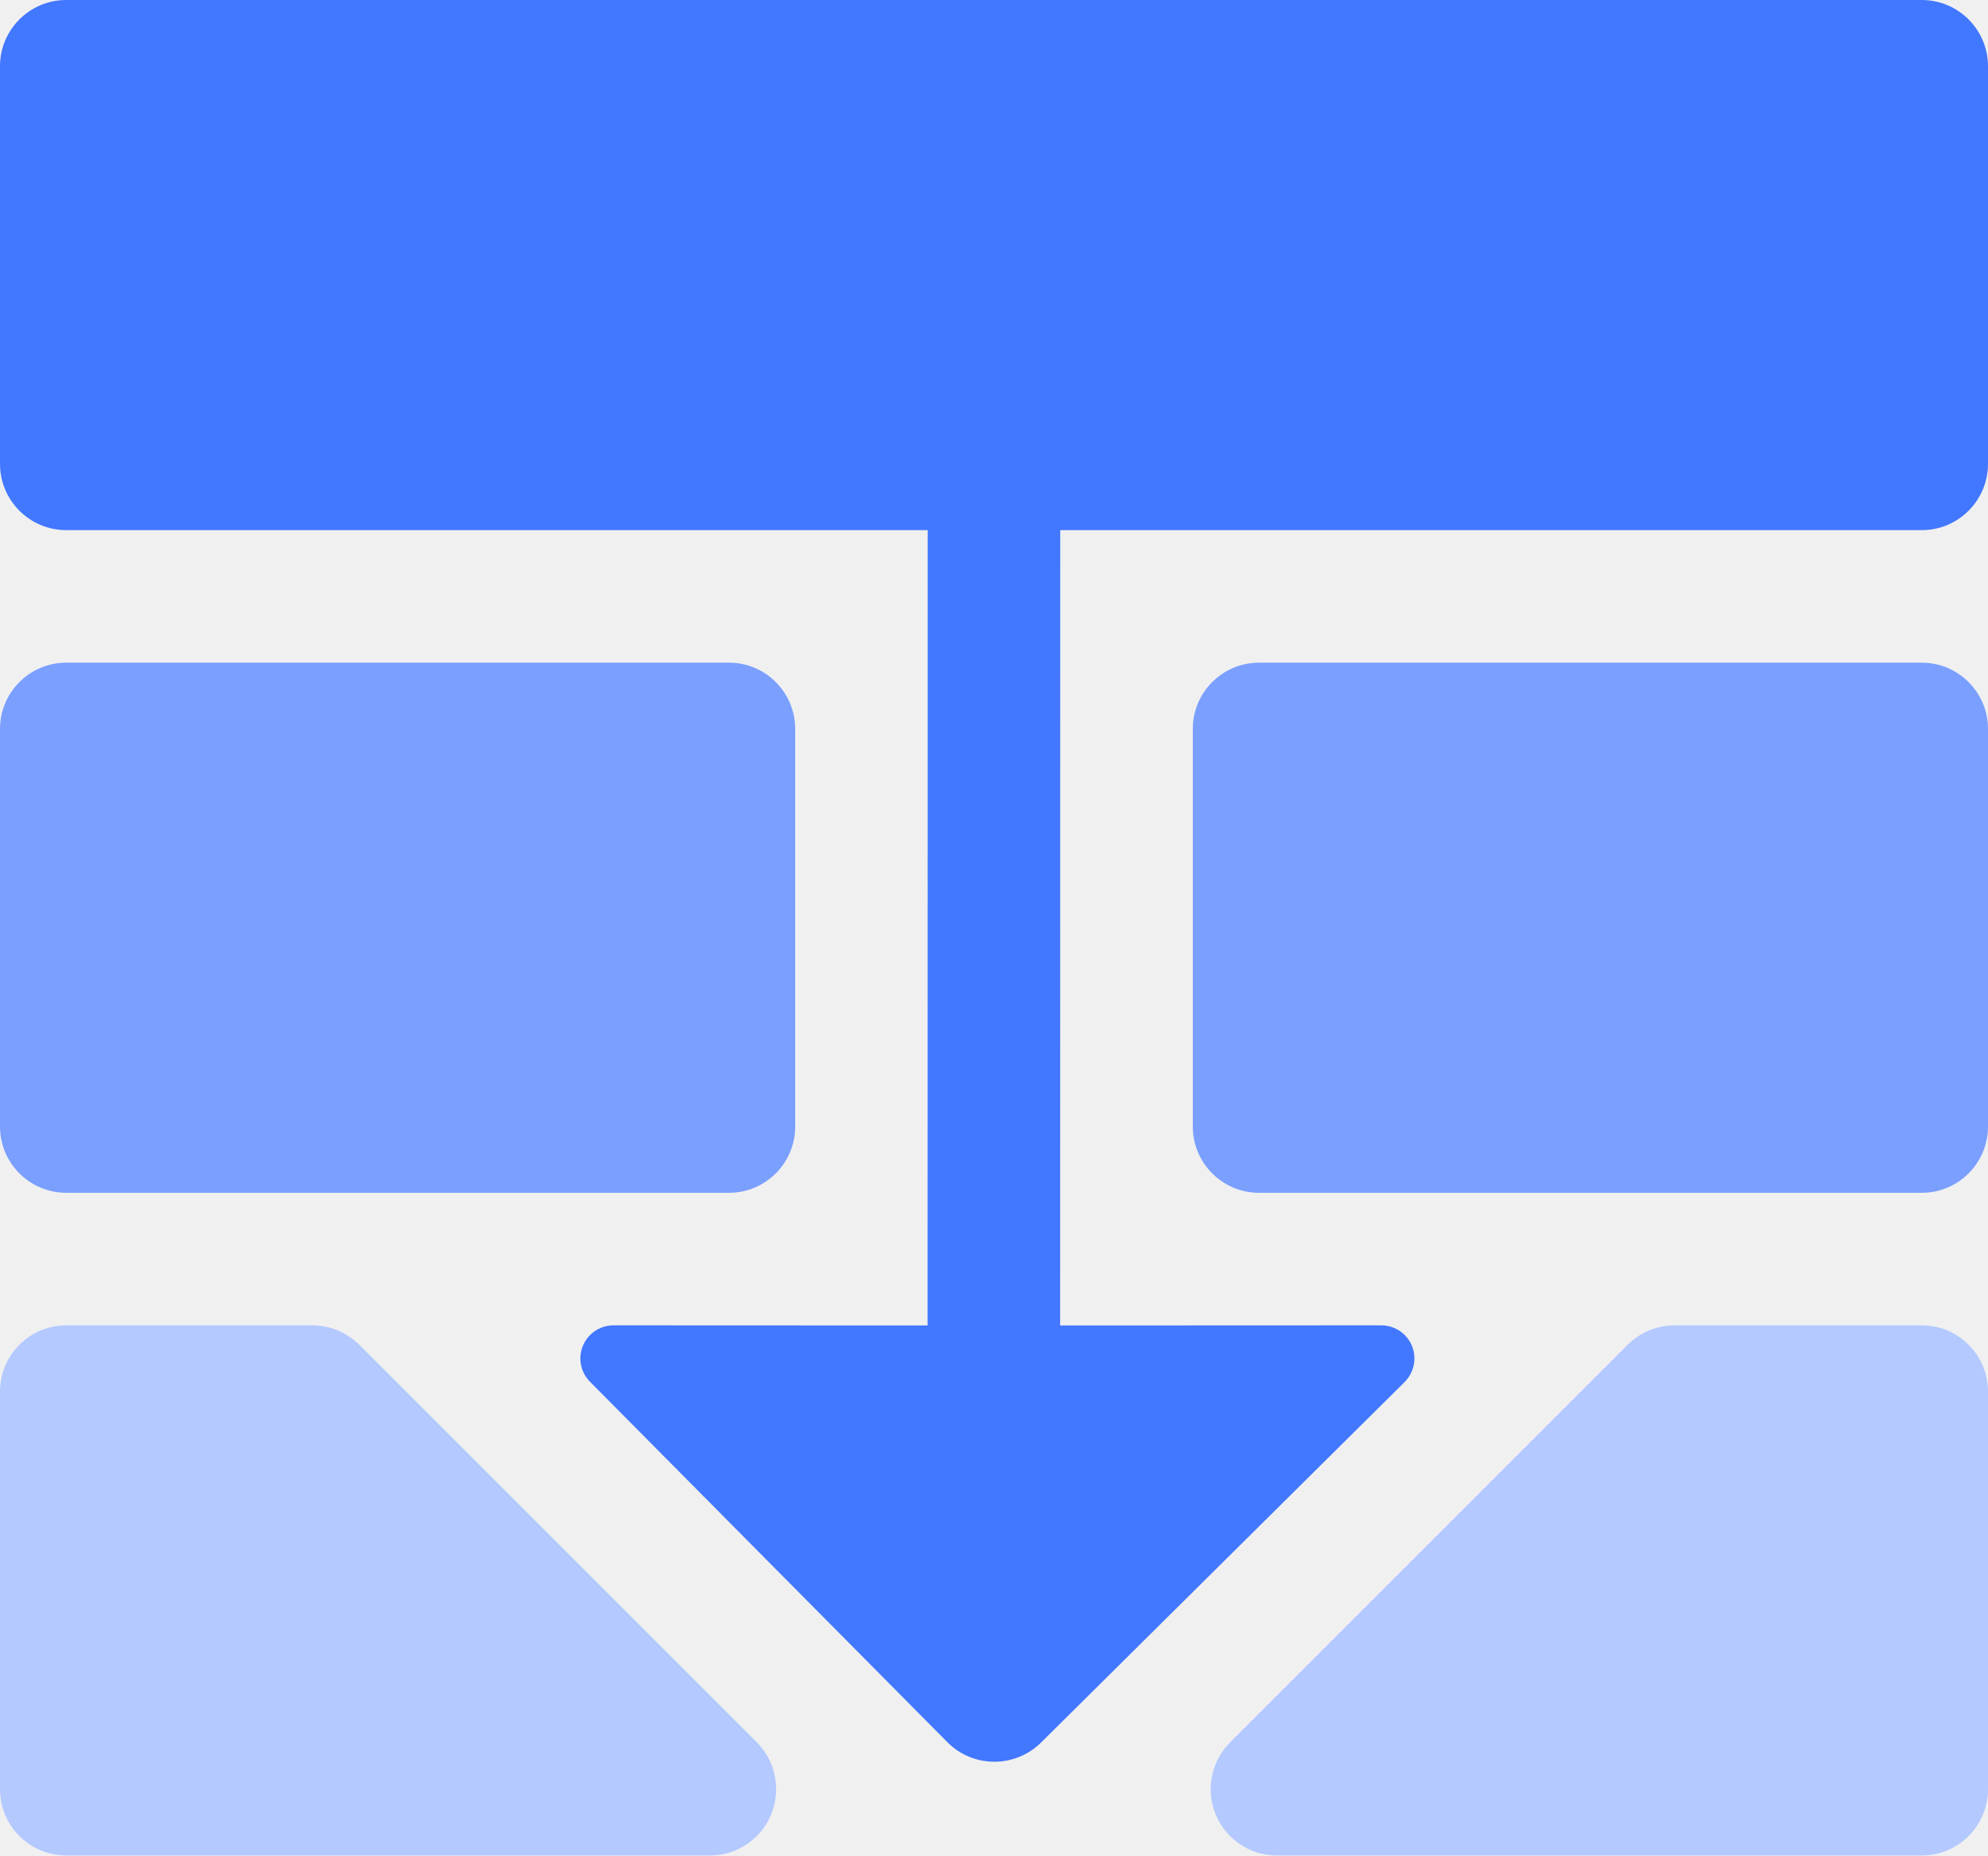
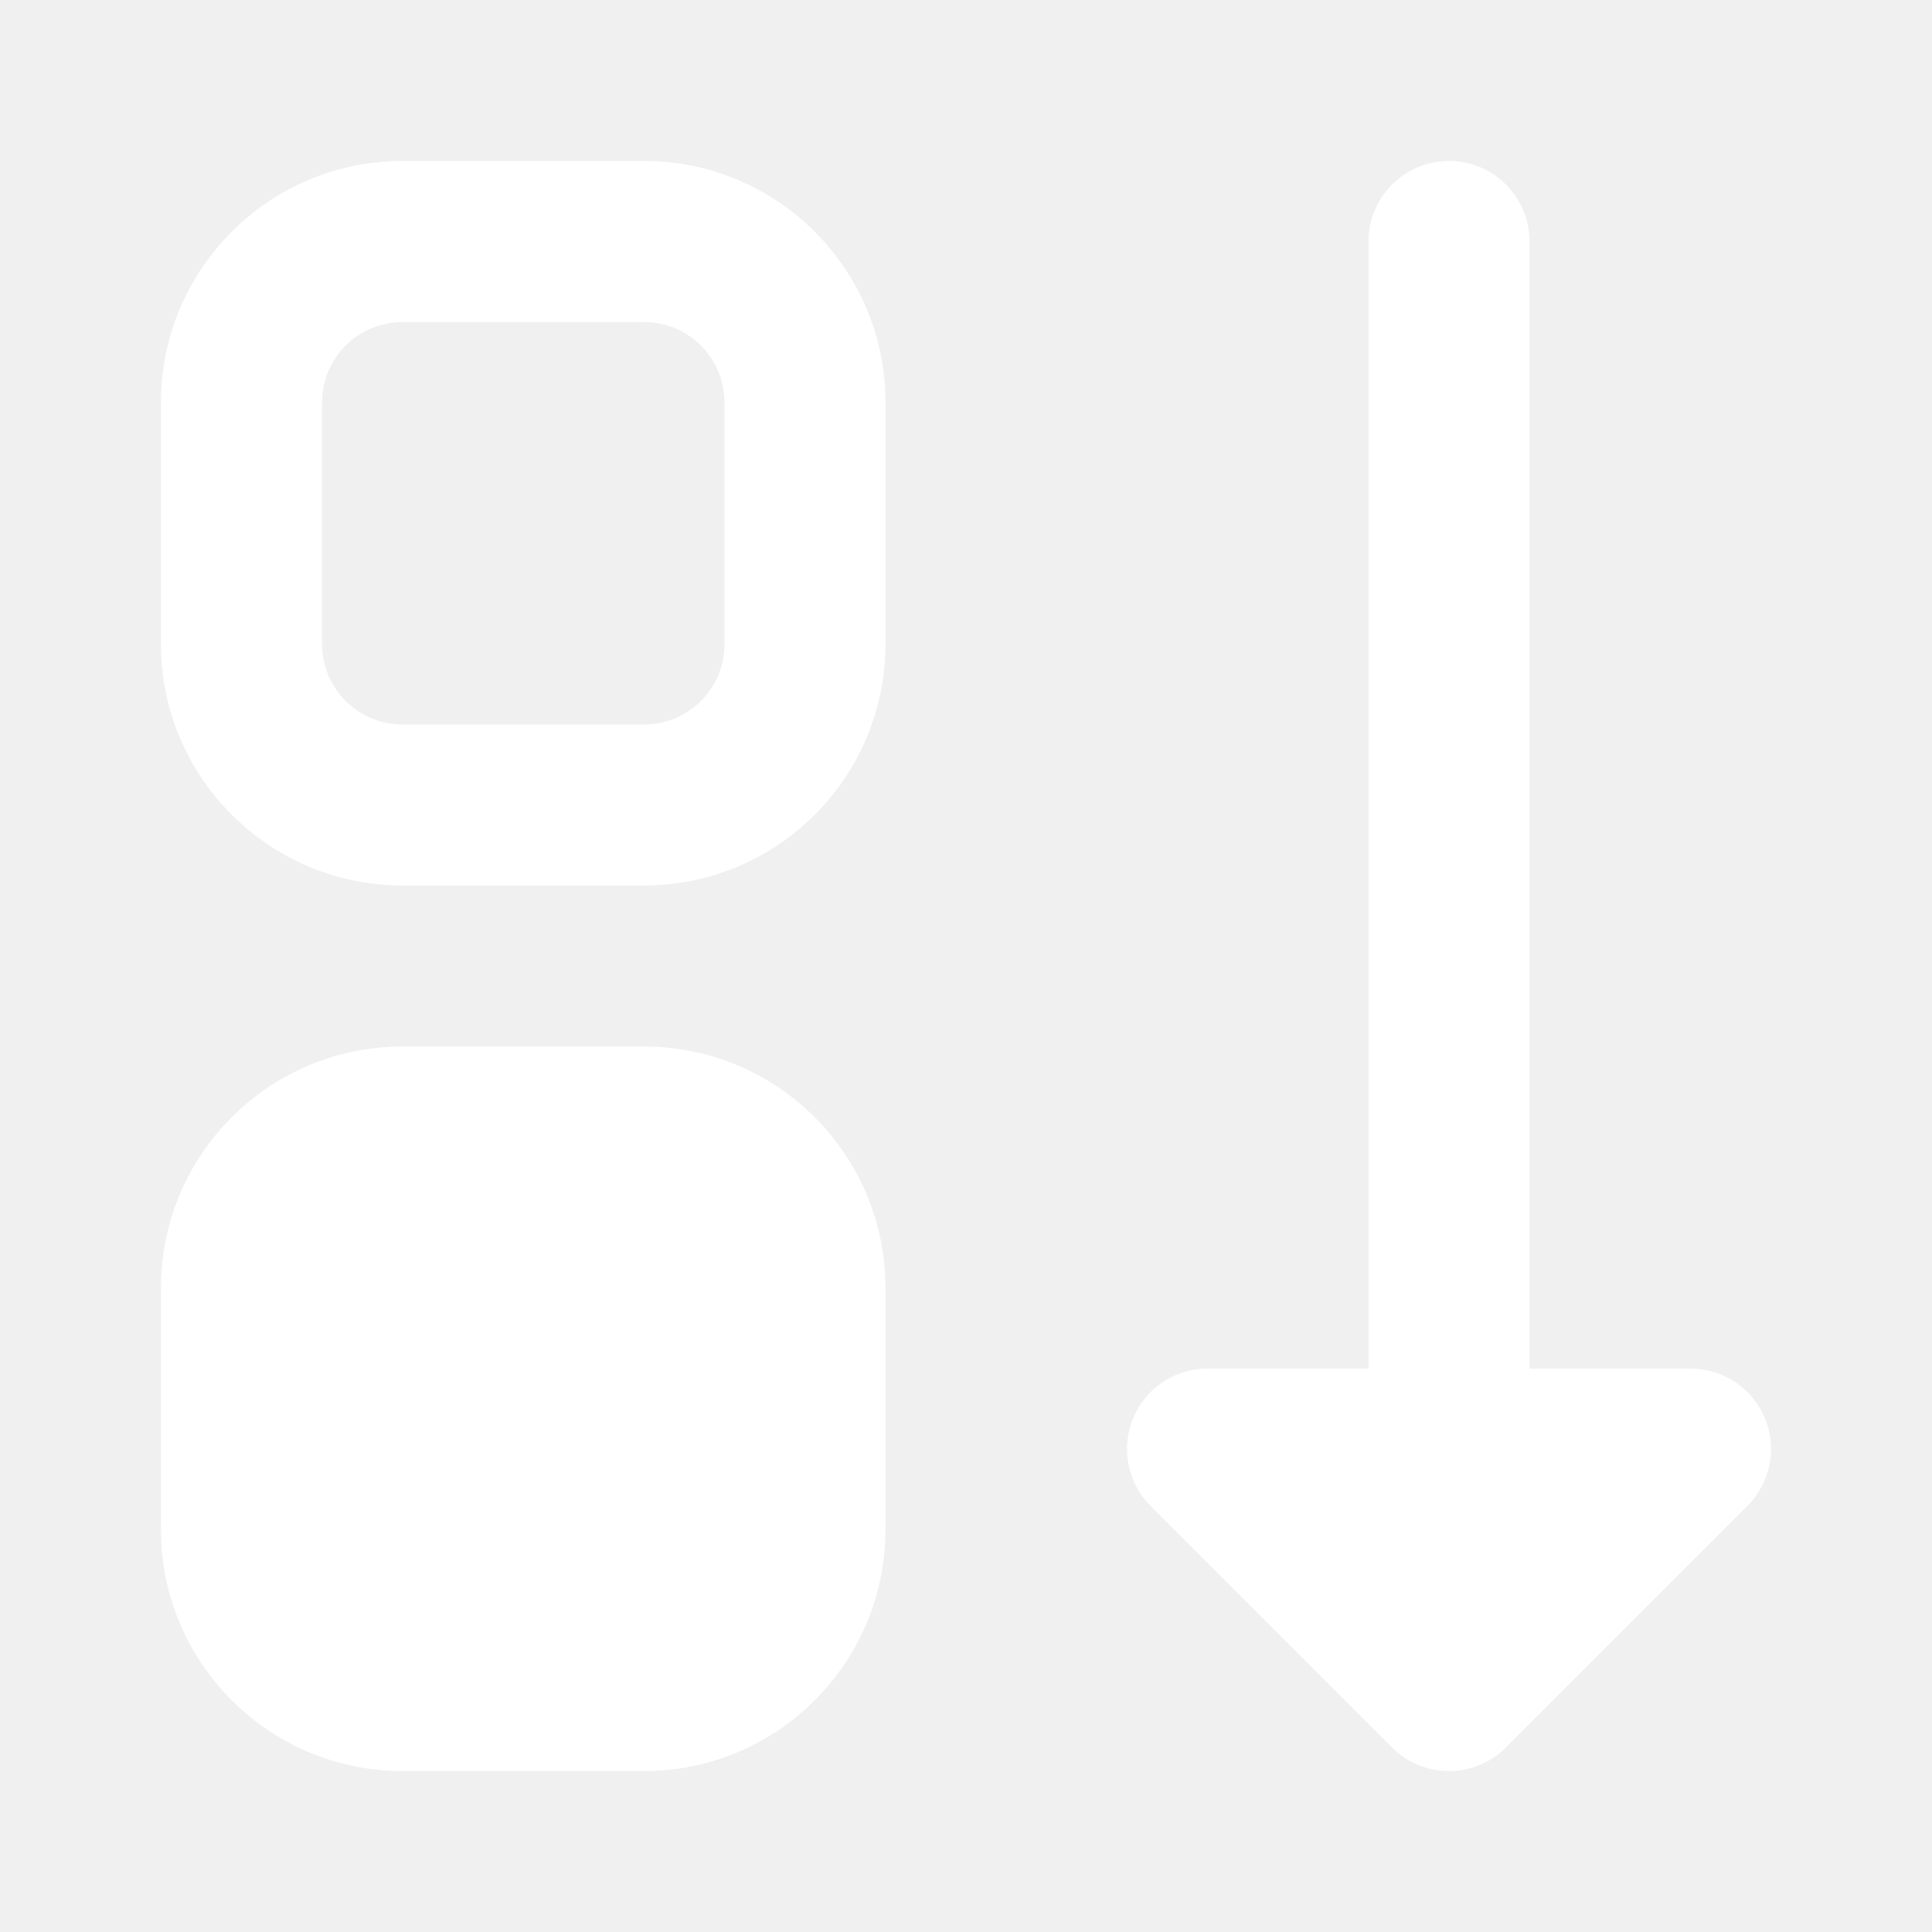
- <svg xmlns="http://www.w3.org/2000/svg" width="15" height="14" viewBox="0 0 15 14">
-   <g fill="none" fill-rule="evenodd" transform="matrix(1 0 0 -1 0 14)">
-     <path fill="#B3C9FF" d="M5.356,0 C5.633,2.82340376e-16 5.856,0.224 5.856,0.5 C5.856,0.633 5.804,0.76 5.71,0.854 L2.71,3.854 C2.616,3.947 2.489,4 2.356,4 L0.5,4 C0.224,4 3.38176876e-17,3.776 0,3.5 L0,0.5 C-3.38176876e-17,0.224 0.224,5.07265313e-17 0.5,0 L5.356,0 Z M14.5,0 C14.776,5.07265313e-17 15,0.224 15,0.5 L15,0.5 L15,3.5 C15,3.776 14.776,4 14.5,4 L14.5,4 L12.635,4 C12.503,4 12.376,3.947 12.282,3.854 L12.282,3.854 L9.282,0.854 C9.188,0.76 9.135,0.633 9.135,0.5 C9.135,0.224 9.359,-5.07265313e-17 9.635,0 L9.635,0 Z" />
-     <path fill="#4277FF" d="M0.5,10 L14.5,10 C14.776,10 15,10.224 15,10.5 L15,13.5 C15,13.776 14.776,14 14.5,14 L0.5,14 C0.224,14 3.38176876e-17,13.776 0,13.5 L0,10.5 C-3.38176876e-17,10.224 0.224,10 0.5,10 Z" />
-     <path fill="#7A9FFF" d="M.5 5L5.5 5C5.776 5 6 5.224 6 5.5L6 8.5C6 8.776 5.776 9 5.5 9L.5 9C.224 9 3.63801262e-12 8.776 3.63797881e-12 8.5L3.63797881e-12 5.5C3.63794499e-12 5.224.224 5 .5 5zM9.5 5L14.5 5C14.776 5 15 5.224 15 5.5L15 8.5C15 8.776 14.776 9 14.5 9L9.5 9C9.224 9 9 8.776 9 8.5L9 5.5C9 5.224 9.224 5 9.5 5z" />
-     <path fill="#4277FF" d="M7.855,0.852 L10.598,3.572 C10.696,3.67 10.697,3.828 10.6,3.926 C10.553,3.973 10.489,4 10.422,4 L7.999,3.999 L8,12 L7,12 L6.999,3.999 L4.629,4 C4.491,4 4.379,3.888 4.379,3.75 C4.379,3.684 4.405,3.621 4.452,3.574 L7.148,0.855 C7.342,0.659 7.659,0.658 7.855,0.852 Z" />
-   </g>
+ <svg xmlns="http://www.w3.org/2000/svg" width="16" height="16" viewBox="0 0 16 16" fill="none">
+   <path fill-rule="evenodd" clip-rule="evenodd" d="M14.471 12.472C14.662 12.281 14.719 11.994 14.616 11.745C14.513 11.496 14.27 11.334 14 11.334H12.667V2C12.667 1.632 12.368 1.333 12 1.333C11.632 1.333 11.333 1.632 11.333 2L11.333 11.334L10 11.334C9.73 11.334 9.487 11.496 9.384 11.745C9.281 11.994 9.338 12.281 9.529 12.472L11.529 14.472C11.789 14.732 12.211 14.732 12.471 14.472L14.471 12.472ZM7.333 3.333V5.333C7.333 6.438 6.438 7.333 5.333 7.333H3.333C2.229 7.333 1.333 6.438 1.333 5.333L1.333 3.333C1.333 2.229 2.229 1.333 3.333 1.333L5.333 1.333C6.438 1.333 7.333 2.229 7.333 3.333ZM6 3.333C6 2.965 5.702 2.667 5.333 2.667L3.333 2.667C2.965 2.667 2.667 2.965 2.667 3.333L2.667 5.333C2.667 5.702 2.965 6 3.333 6H5.333C5.702 6 6 5.702 6 5.333V3.333ZM7.333 10.667C7.333 9.562 6.438 8.667 5.333 8.667H3.333C2.229 8.667 1.333 9.562 1.333 10.667L1.333 12.667C1.333 13.771 2.229 14.667 3.333 14.667H5.333C6.438 14.667 7.333 13.771 7.333 12.667V10.667Z" fill="white" />
</svg>
